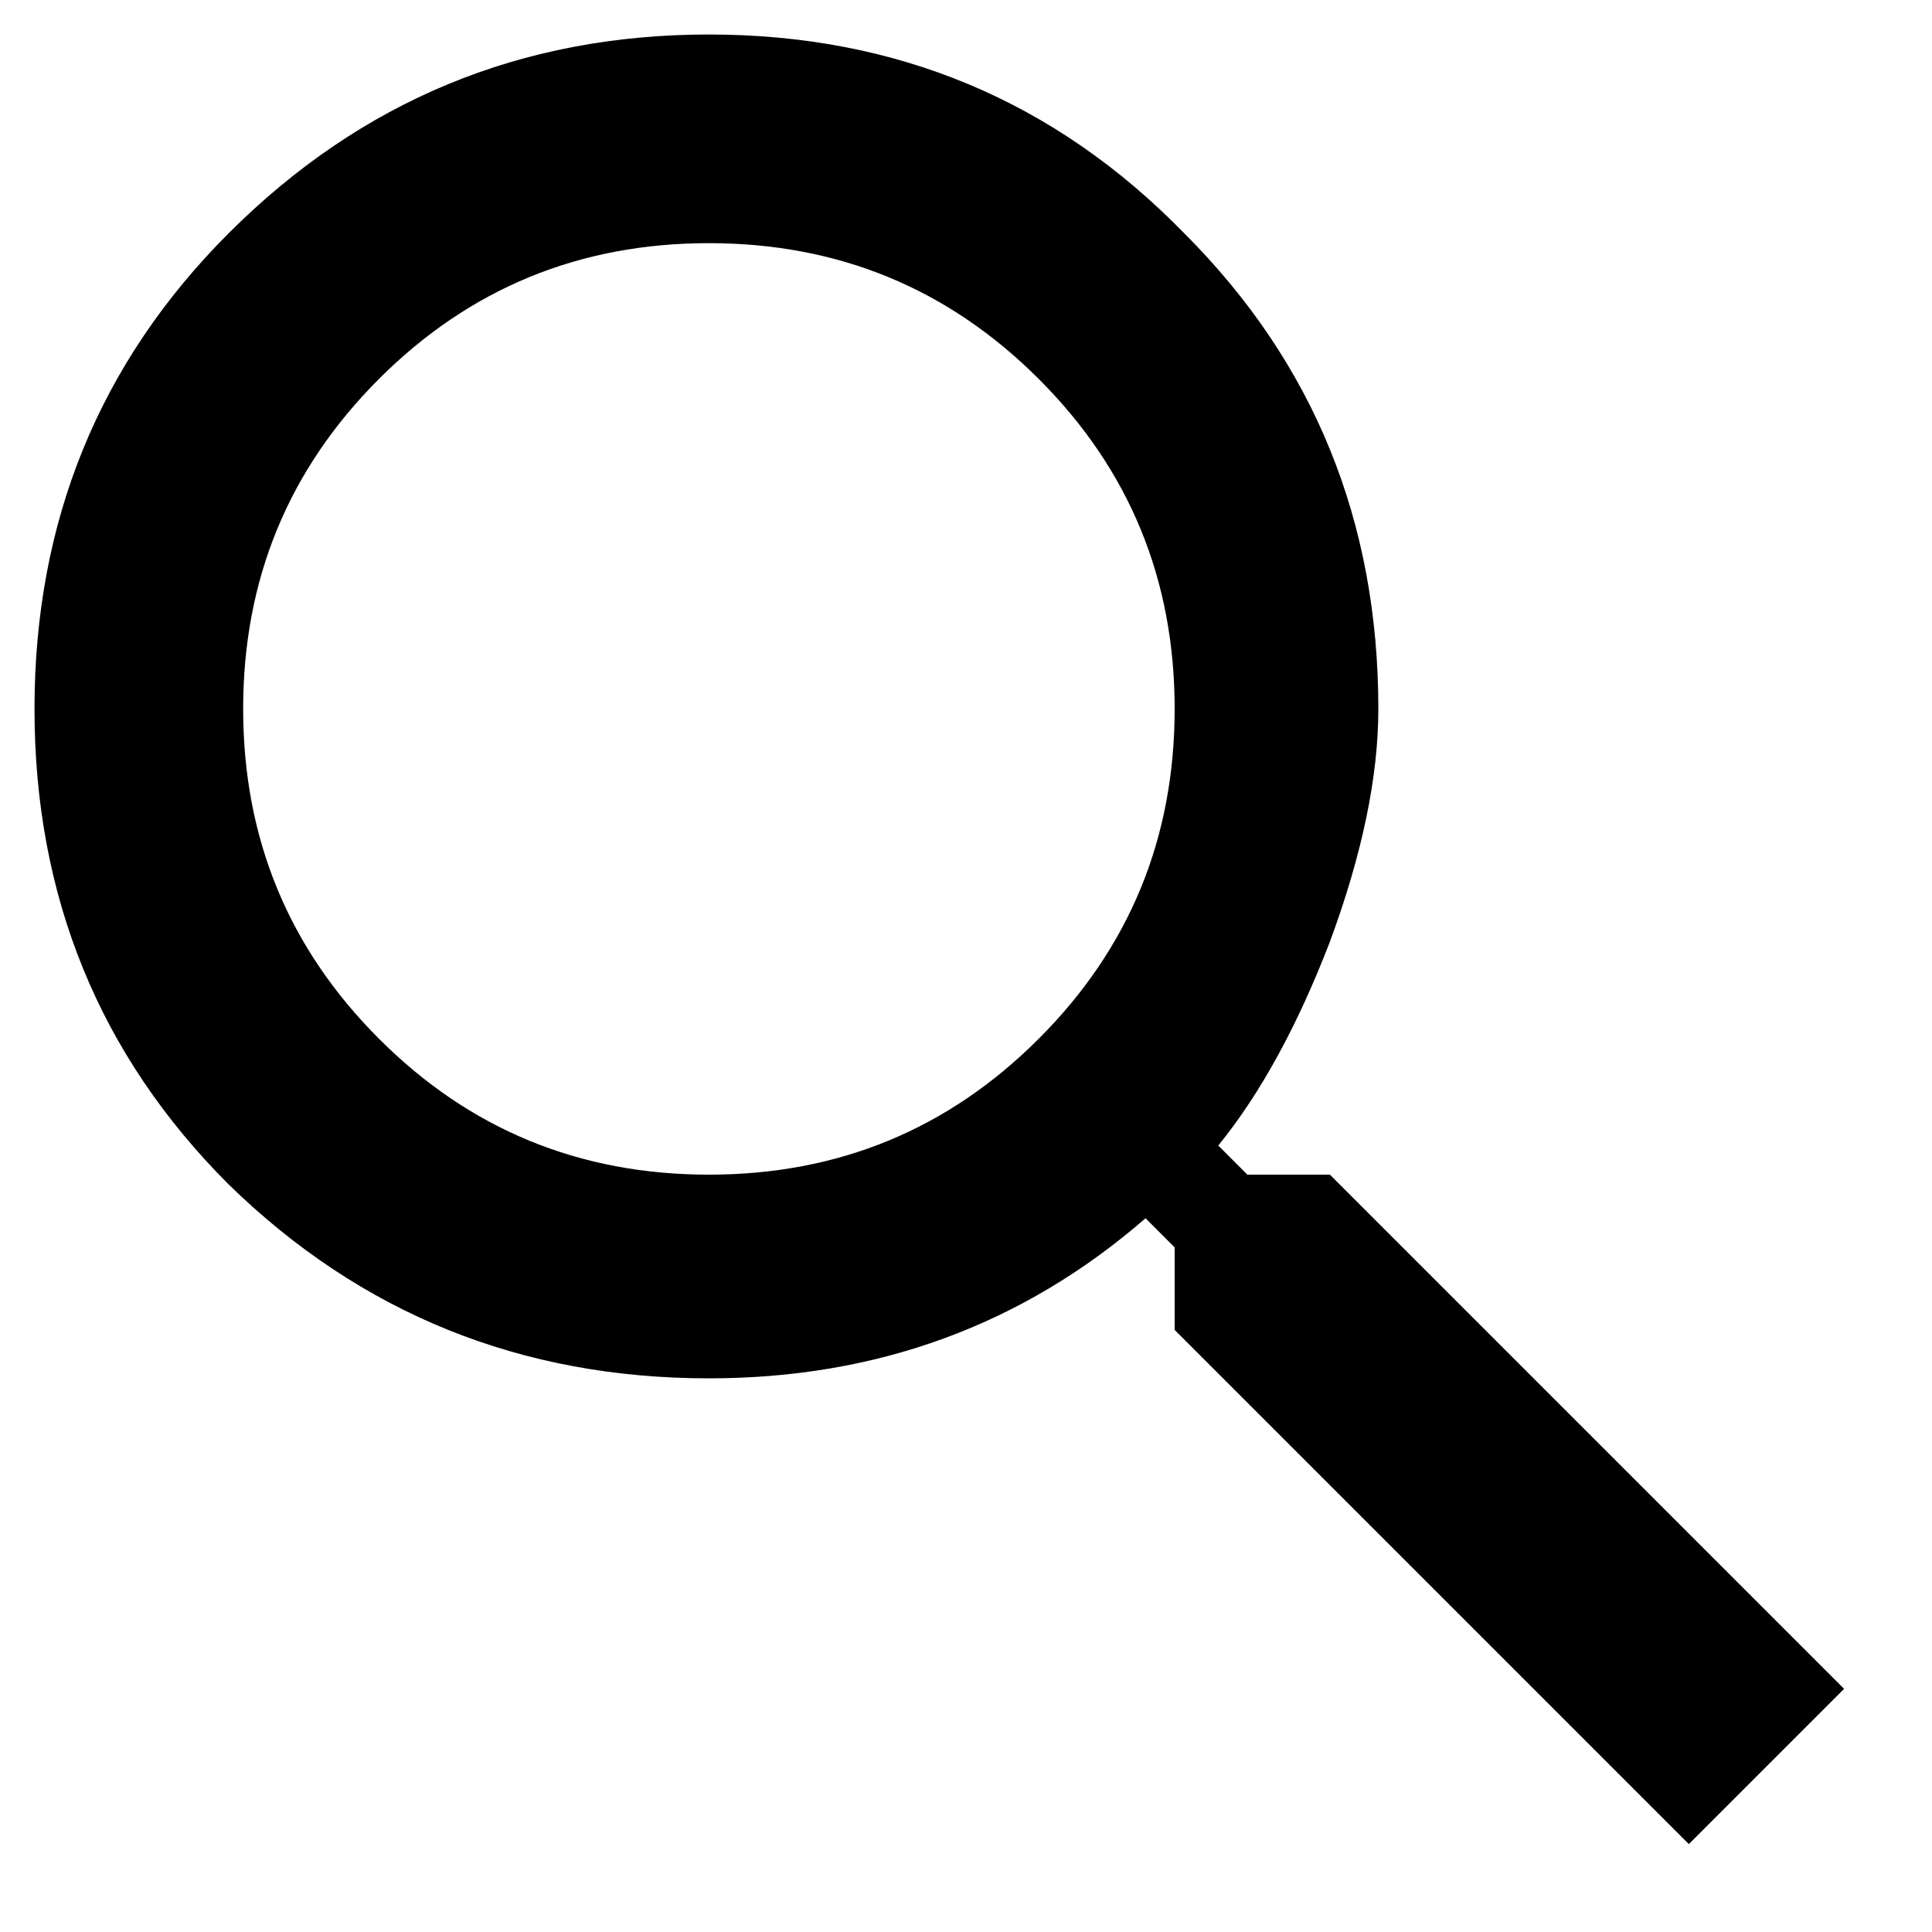
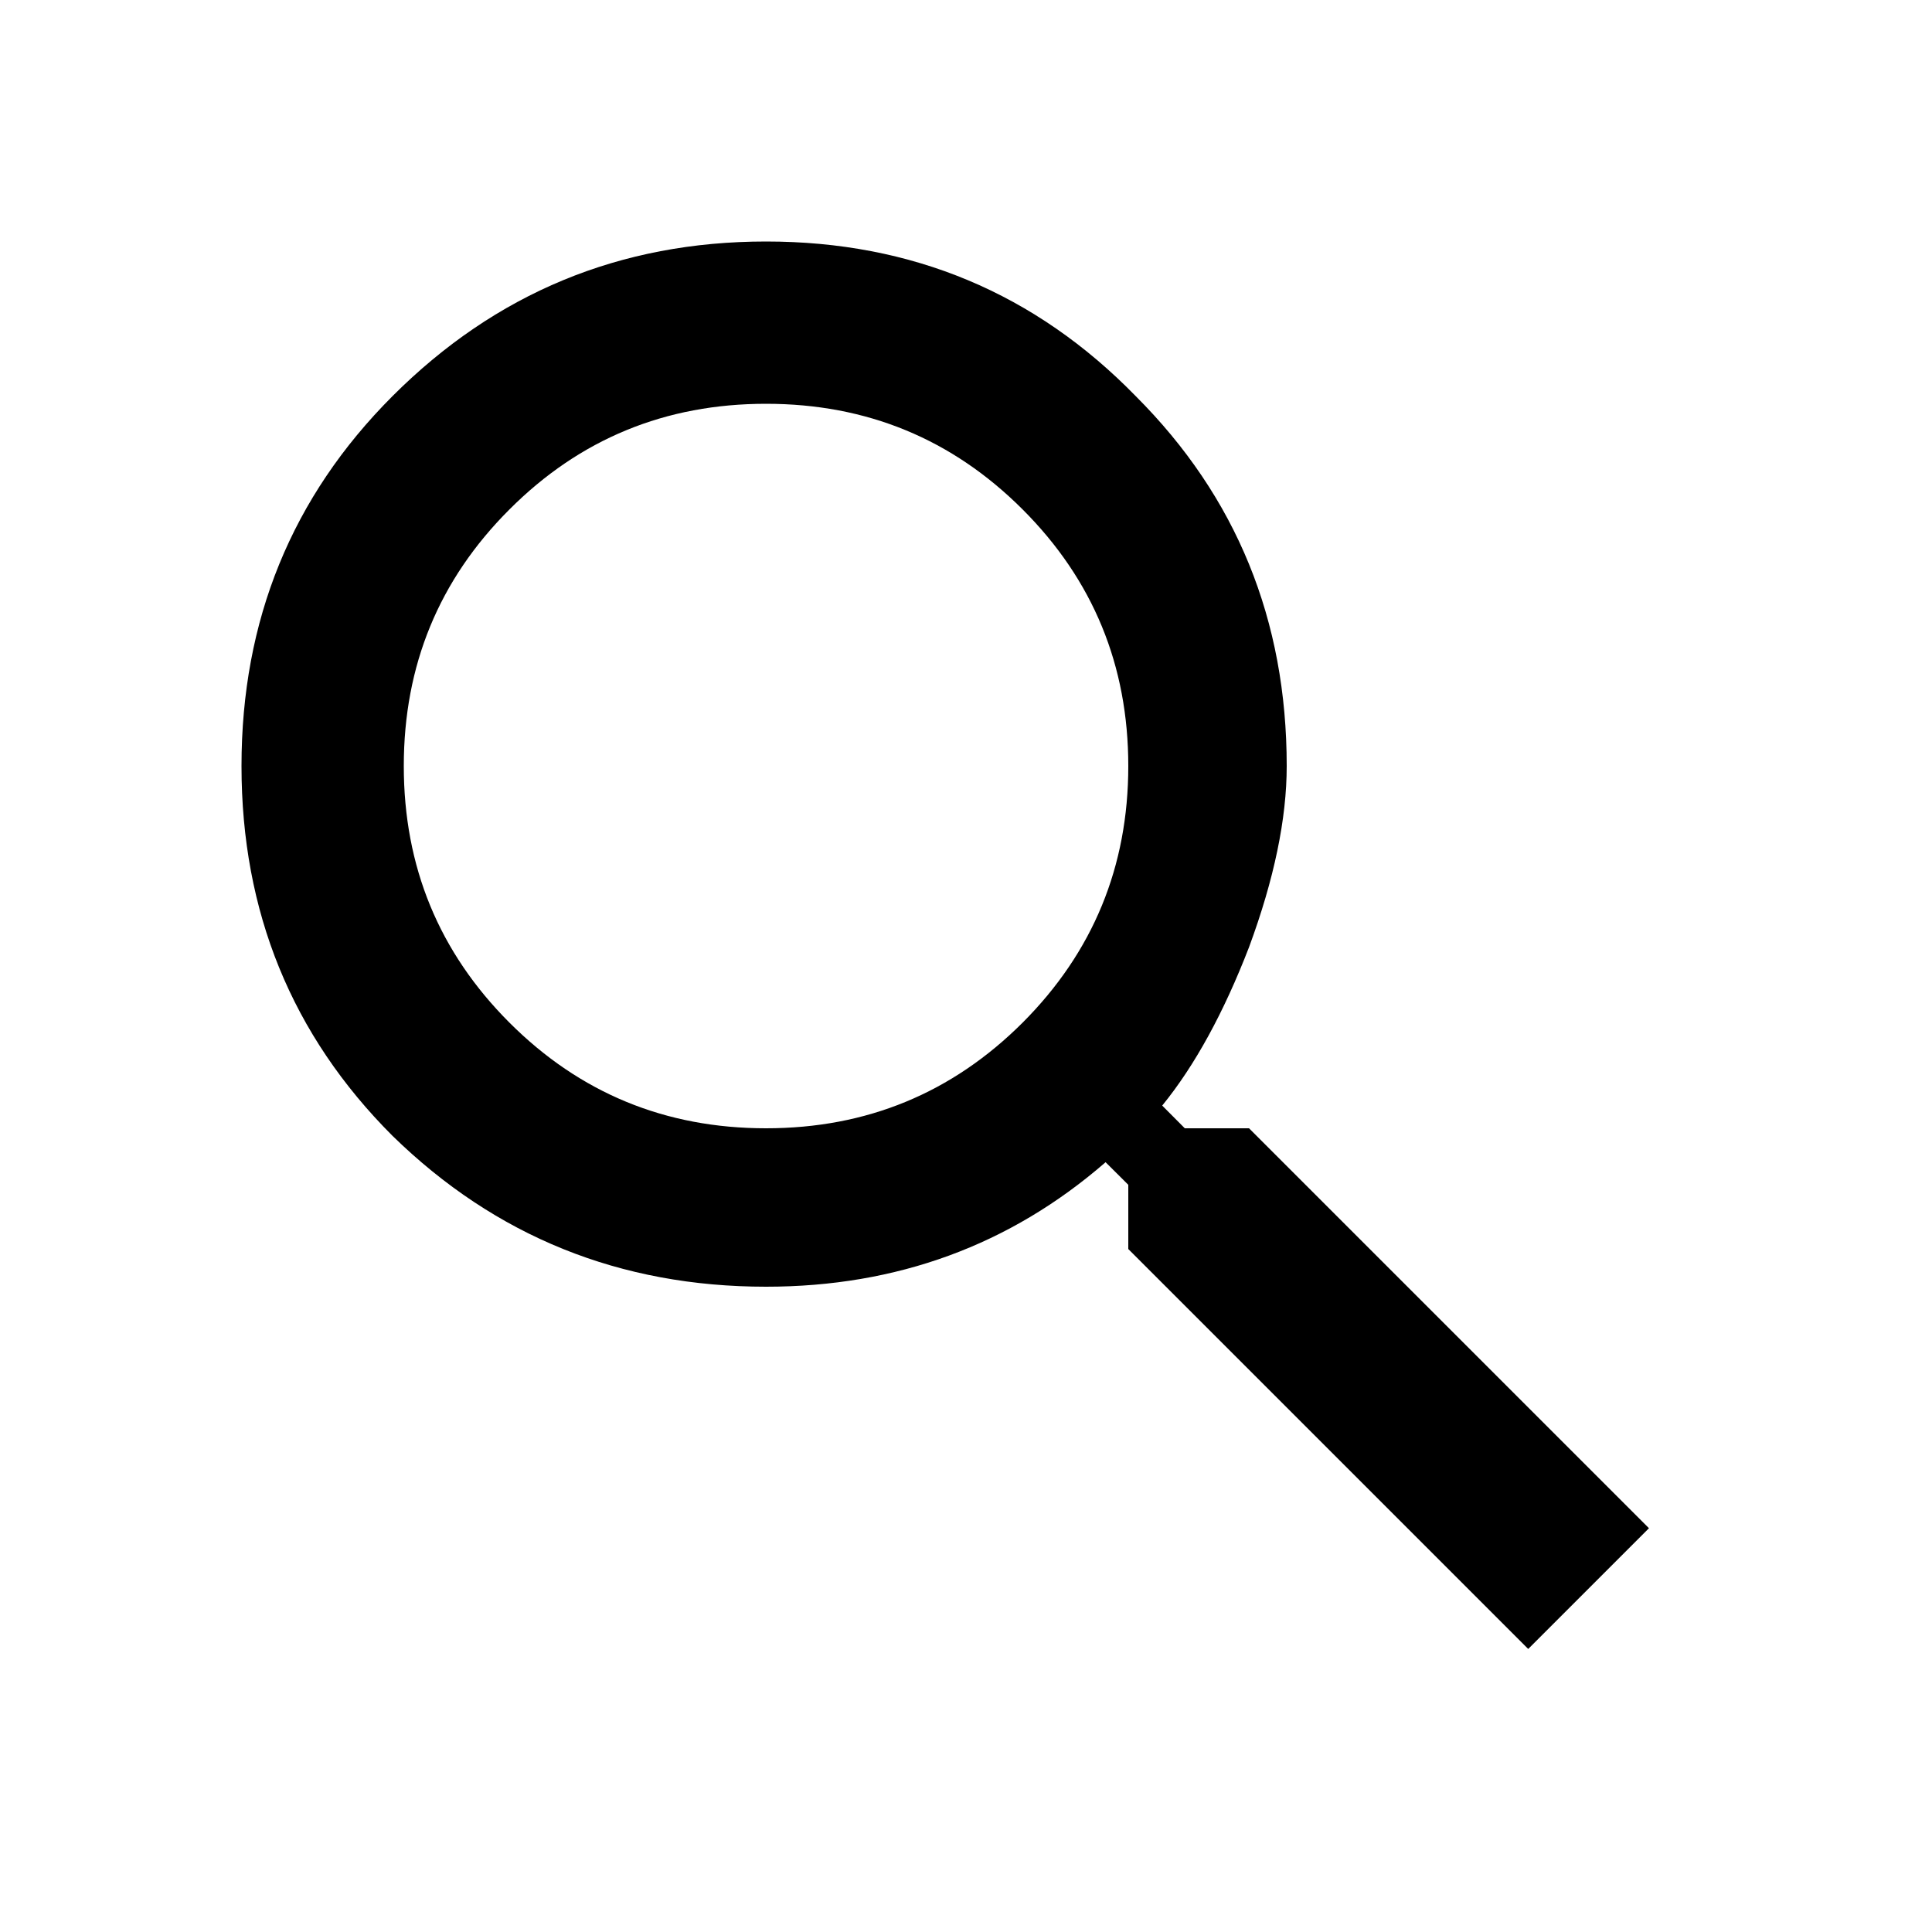
- <svg xmlns="http://www.w3.org/2000/svg" width="18" height="18" viewBox="0 0 14 14" fill="none">
-   <path d="M2.746 7.527C3.402 8.184 4.199 8.512 5.137 8.512C6.074 8.512 6.871 8.184 7.527 7.527C8.184 6.871 8.512 6.074 8.512 5.137C8.512 4.199 8.184 3.402 7.527 2.746C6.871 2.09 6.074 1.762 5.137 1.762C4.199 1.762 3.402 2.09 2.746 2.746C2.09 3.402 1.762 4.199 1.762 5.137C1.762 6.074 2.09 6.871 2.746 7.527ZM9.637 8.512L13.363 12.238L12.238 13.363L8.512 9.637V9.039L8.301 8.828C7.41 9.602 6.355 9.988 5.137 9.988C3.777 9.988 2.617 9.52 1.656 8.582C0.719 7.645 0.25 6.496 0.25 5.137C0.25 3.777 0.719 2.629 1.656 1.691C2.617 0.73 3.777 0.25 5.137 0.25C6.496 0.25 7.645 0.73 8.582 1.691C9.52 2.629 9.988 3.777 9.988 5.137C9.988 5.629 9.871 6.191 9.637 6.824C9.402 7.434 9.133 7.926 8.828 8.301L9.039 8.512H9.637Z" fill="currentColor" />
+ <svg xmlns="http://www.w3.org/2000/svg" id="search" width="16" height="16" viewBox="0 0 16 16" fill="none">
+   <path d="M4.219 8.469C4.802 9.052 5.51 9.344 6.344 9.344C7.177 9.344 7.885 9.052 8.469 8.469C9.052 7.885 9.344 7.177 9.344 6.344C9.344 5.51 9.052 4.802 8.469 4.219C7.885 3.635 7.177 3.344 6.344 3.344C5.51 3.344 4.802 3.635 4.219 4.219C3.635 4.802 3.344 5.51 3.344 6.344C3.344 7.177 3.635 7.885 4.219 8.469ZM10.344 9.344L13.656 12.656L12.656 13.656L9.344 10.344V9.812L9.156 9.625C8.365 10.312 7.427 10.656 6.344 10.656C5.135 10.656 4.104 10.24 3.25 9.406C2.417 8.573 2 7.552 2 6.344C2 5.135 2.417 4.115 3.25 3.281C4.104 2.427 5.135 2 6.344 2C7.552 2 8.573 2.427 9.406 3.281C10.24 4.115 10.656 5.135 10.656 6.344C10.656 6.781 10.552 7.281 10.344 7.844C10.135 8.385 9.896 8.823 9.625 9.156L9.812 9.344H10.344Z" fill="currentColor" />
</svg>
